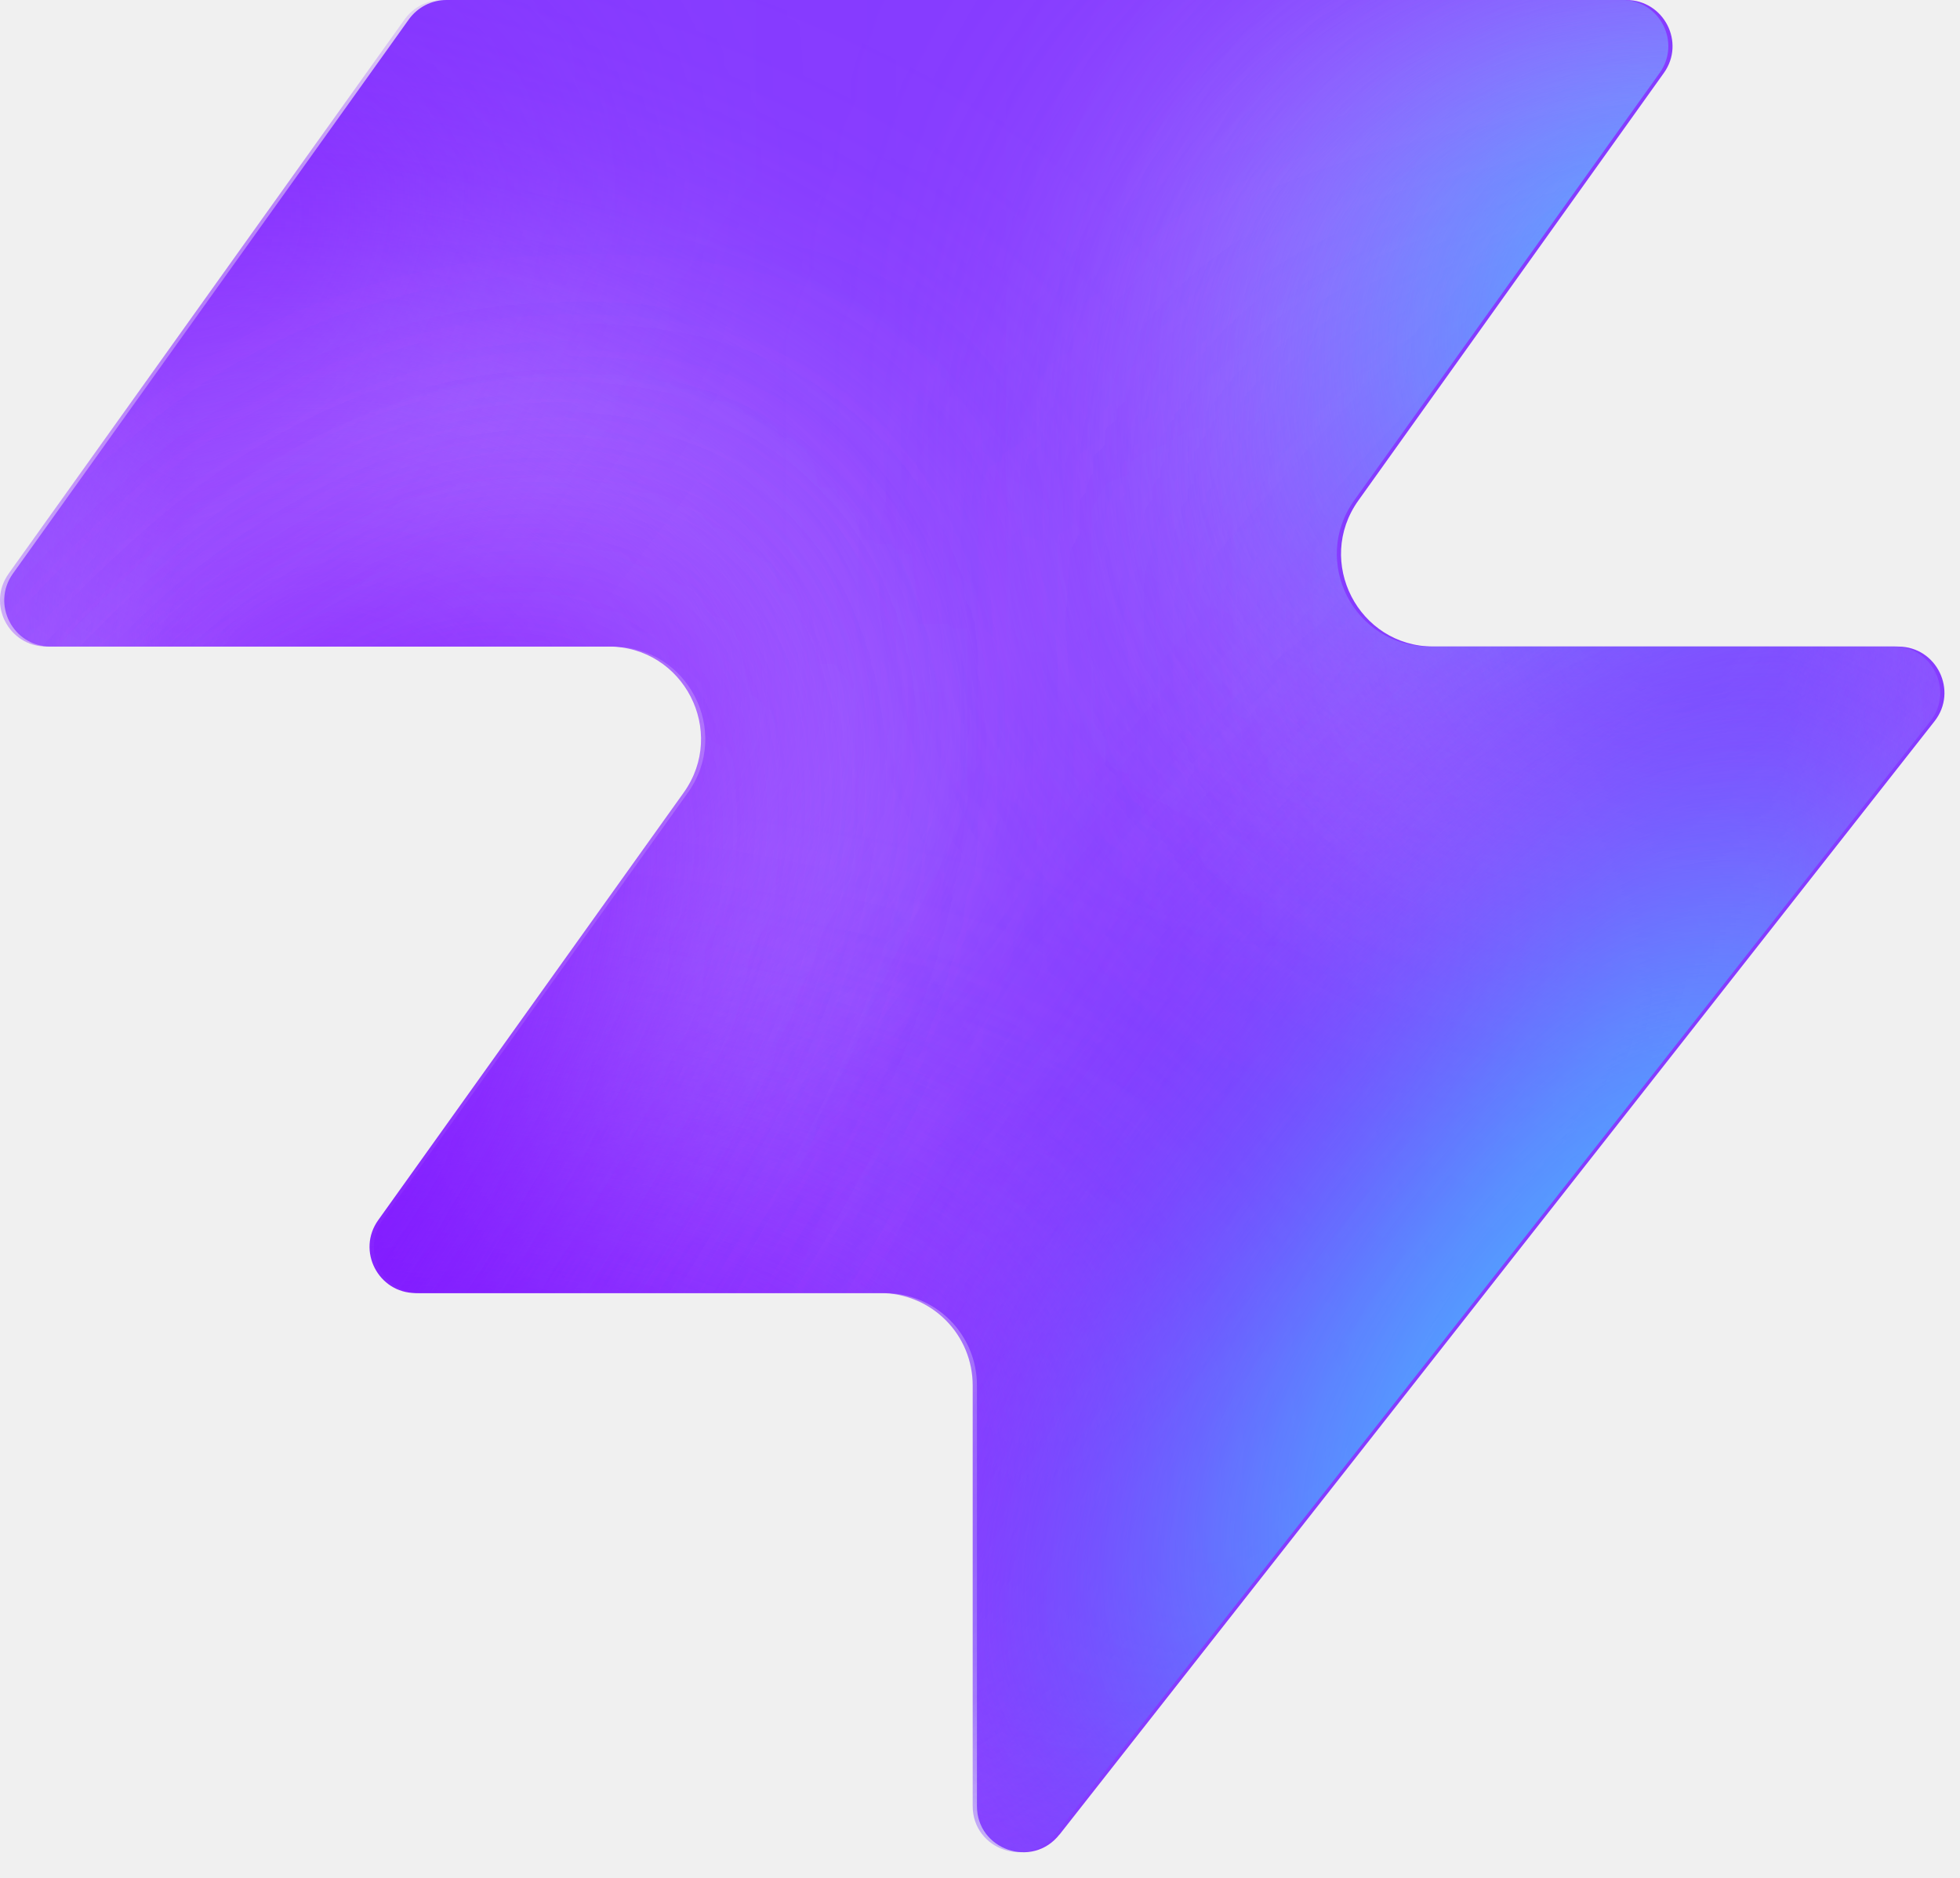
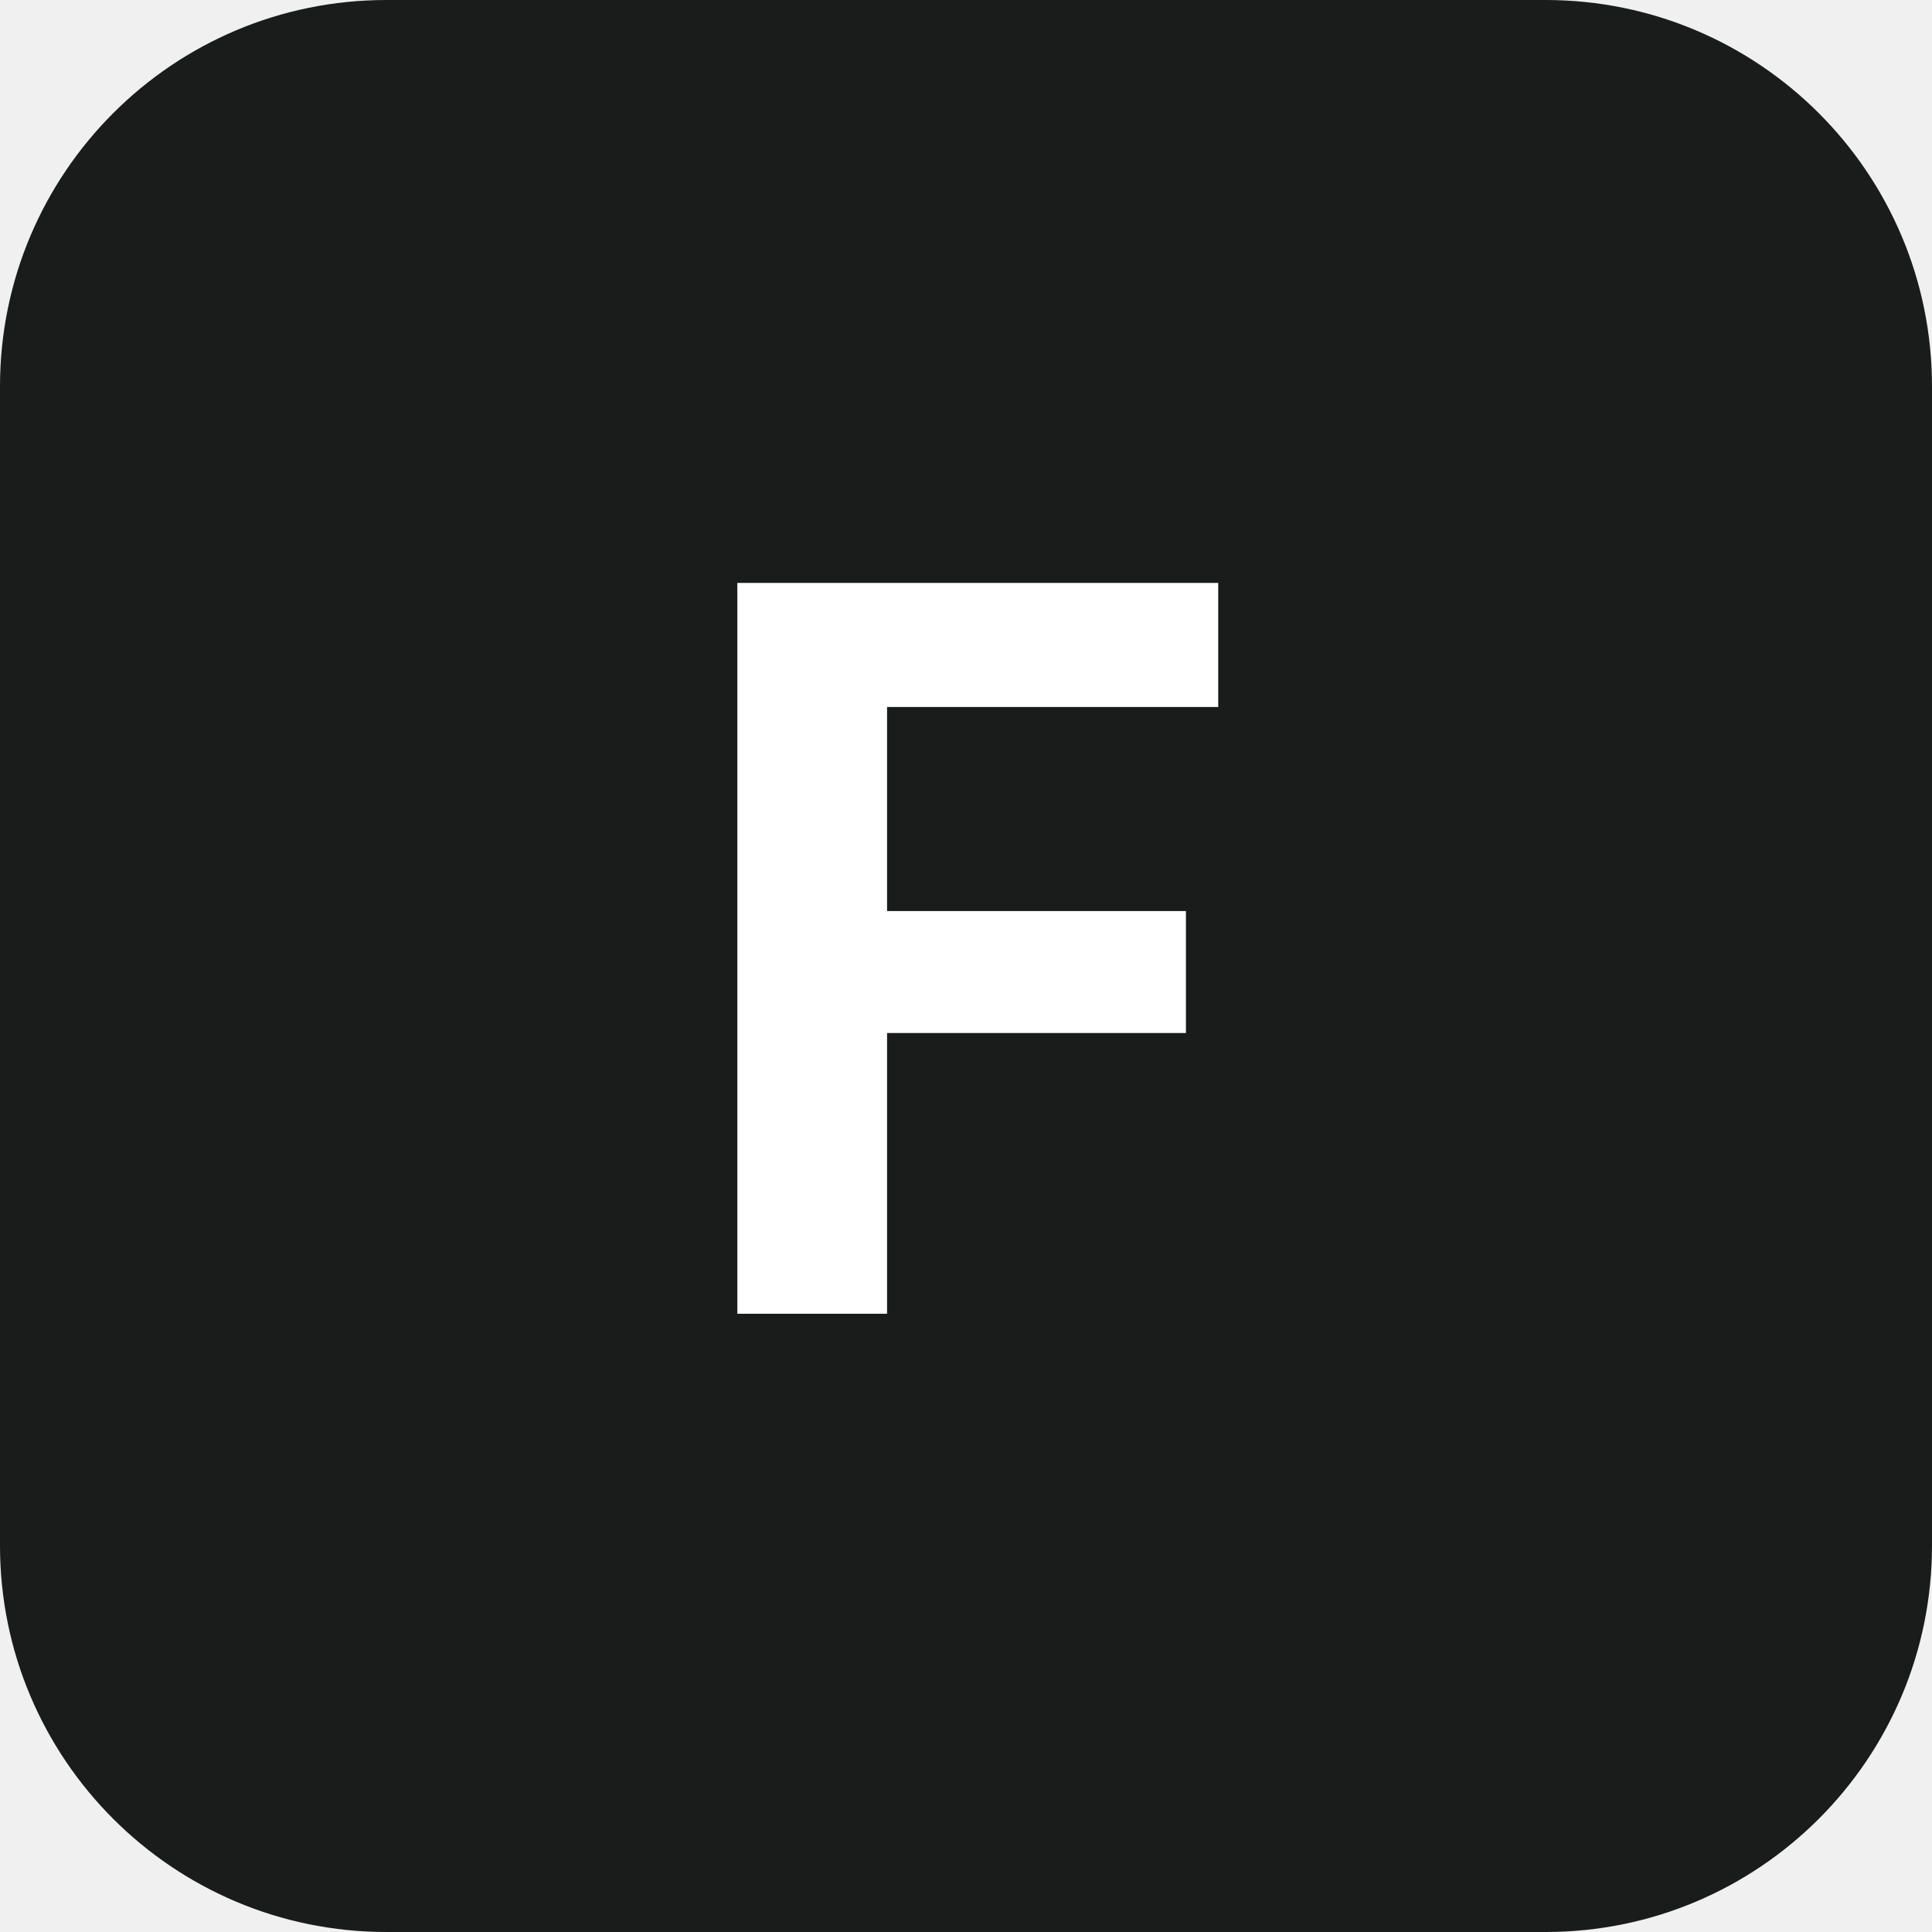
- <svg xmlns="http://www.w3.org/2000/svg" width="48" height="46" fill="none" viewBox="0 0 48 46">
-   <path fill="#863bff" d="M25.946 44.938c-.664.845-2.021.375-2.021-.698V33.937a2.26 2.26 0 0 0-2.262-2.262H10.287c-.92 0-1.456-1.04-.92-1.788l7.48-10.471c1.07-1.497 0-3.578-1.842-3.578H1.237c-.92 0-1.456-1.04-.92-1.788L10.013.474c.214-.297.556-.474.92-.474h28.894c.92 0 1.456 1.04.92 1.788l-7.48 10.471c-1.07 1.498 0 3.579 1.842 3.579h11.377c.943 0 1.473 1.088.89 1.83L25.947 44.94z" style="fill:#863bff;fill:color(display-p3 .525 .23 1);fill-opacity:1" />
-   <mask id="a" width="48" height="46" x="0" y="0" maskUnits="userSpaceOnUse" style="mask-type:alpha">
-     <path fill="#000" d="M25.842 44.938c-.664.844-2.021.375-2.021-.698V33.937a2.26 2.26 0 0 0-2.262-2.262H10.183c-.92 0-1.456-1.04-.92-1.788l7.48-10.471c1.07-1.498 0-3.579-1.842-3.579H1.133c-.92 0-1.456-1.04-.92-1.787L9.91.473c.214-.297.556-.474.92-.474h28.894c.92 0 1.456 1.04.92 1.788l-7.48 10.471c-1.07 1.498 0 3.578 1.842 3.578h11.377c.943 0 1.473 1.088.89 1.832L25.843 44.94z" style="fill:#000;fill-opacity:1" />
-   </mask>
-   <g mask="url(#a)">
-     <g filter="url(#b)">
-       <ellipse cx="5.508" cy="14.704" fill="#ede6ff" rx="5.508" ry="14.704" style="fill:#ede6ff;fill:color(display-p3 .927 .903 1);fill-opacity:1" transform="matrix(.00324 1 1 -.00324 -4.47 31.516)" />
-     </g>
-     <g filter="url(#c)">
-       <ellipse cx="10.399" cy="29.851" fill="#ede6ff" rx="10.399" ry="29.851" style="fill:#ede6ff;fill:color(display-p3 .927 .903 1);fill-opacity:1" transform="matrix(.00324 1 1 -.00324 -39.328 7.883)" />
-     </g>
-     <g filter="url(#d)">
-       <ellipse cx="5.508" cy="30.487" fill="#7e14ff" rx="5.508" ry="30.487" style="fill:#7e14ff;fill:color(display-p3 .492 .077 1);fill-opacity:1" transform="rotate(89.814 -25.913 -14.639)scale(1 -1)" />
-     </g>
-     <g filter="url(#e)">
-       <ellipse cx="5.508" cy="30.599" fill="#7e14ff" rx="5.508" ry="30.599" style="fill:#7e14ff;fill:color(display-p3 .492 .077 1);fill-opacity:1" transform="rotate(89.814 -32.644 -3.334)scale(1 -1)" />
-     </g>
-     <g filter="url(#f)">
-       <ellipse cx="5.508" cy="30.599" fill="#7e14ff" rx="5.508" ry="30.599" style="fill:#7e14ff;fill:color(display-p3 .492 .077 1);fill-opacity:1" transform="matrix(.00324 1 1 -.00324 -34.34 30.47)" />
-     </g>
-     <g filter="url(#g)">
-       <ellipse cx="14.072" cy="22.078" fill="#ede6ff" rx="14.072" ry="22.078" style="fill:#ede6ff;fill:color(display-p3 .927 .903 1);fill-opacity:1" transform="rotate(93.35 24.506 48.493)scale(-1 1)" />
-     </g>
-     <g filter="url(#h)">
-       <ellipse cx="3.47" cy="21.501" fill="#7e14ff" rx="3.47" ry="21.501" style="fill:#7e14ff;fill:color(display-p3 .492 .077 1);fill-opacity:1" transform="rotate(89.009 28.708 47.59)scale(-1 1)" />
-     </g>
-     <g filter="url(#i)">
-       <ellipse cx="3.47" cy="21.501" fill="#7e14ff" rx="3.47" ry="21.501" style="fill:#7e14ff;fill:color(display-p3 .492 .077 1);fill-opacity:1" transform="rotate(89.009 28.708 47.59)scale(-1 1)" />
-     </g>
-     <g filter="url(#j)">
-       <ellipse cx=".387" cy="8.972" fill="#7e14ff" rx="4.407" ry="29.108" style="fill:#7e14ff;fill:color(display-p3 .492 .077 1);fill-opacity:1" transform="rotate(39.51 .387 8.972)" />
-     </g>
-     <g filter="url(#k)">
-       <ellipse cx="47.523" cy="-6.092" fill="#7e14ff" rx="4.407" ry="29.108" style="fill:#7e14ff;fill:color(display-p3 .492 .077 1);fill-opacity:1" transform="rotate(37.892 47.523 -6.092)" />
-     </g>
-     <g filter="url(#l)">
-       <ellipse cx="41.412" cy="6.333" fill="#47bfff" rx="5.971" ry="9.665" style="fill:#47bfff;fill:color(display-p3 .28 .748 1);fill-opacity:1" transform="rotate(37.892 41.412 6.333)" />
-     </g>
-     <g filter="url(#m)">
-       <ellipse cx="-1.879" cy="38.332" fill="#7e14ff" rx="4.407" ry="29.108" style="fill:#7e14ff;fill:color(display-p3 .492 .077 1);fill-opacity:1" transform="rotate(37.892 -1.88 38.332)" />
-     </g>
-     <g filter="url(#n)">
-       <ellipse cx="-1.879" cy="38.332" fill="#7e14ff" rx="4.407" ry="29.108" style="fill:#7e14ff;fill:color(display-p3 .492 .077 1);fill-opacity:1" transform="rotate(37.892 -1.88 38.332)" />
-     </g>
-     <g filter="url(#o)">
-       <ellipse cx="35.651" cy="29.907" fill="#7e14ff" rx="4.407" ry="29.108" style="fill:#7e14ff;fill:color(display-p3 .492 .077 1);fill-opacity:1" transform="rotate(37.892 35.651 29.907)" />
-     </g>
-     <g filter="url(#p)">
-       <ellipse cx="38.418" cy="32.4" fill="#47bfff" rx="5.971" ry="15.297" style="fill:#47bfff;fill:color(display-p3 .28 .748 1);fill-opacity:1" transform="rotate(37.892 38.418 32.4)" />
-     </g>
-   </g>
-   <defs>
-     <filter id="b" width="60.045" height="41.654" x="-19.77" y="16.149" color-interpolation-filters="sRGB" filterUnits="userSpaceOnUse">
-       <feFlood flood-opacity="0" result="BackgroundImageFix" />
-       <feBlend in="SourceGraphic" in2="BackgroundImageFix" result="shape" />
-       <feGaussianBlur result="effect1_foregroundBlur_2002_17158" stdDeviation="7.659" />
-     </filter>
-     <filter id="c" width="90.34" height="51.437" x="-54.613" y="-7.533" color-interpolation-filters="sRGB" filterUnits="userSpaceOnUse">
-       <feFlood flood-opacity="0" result="BackgroundImageFix" />
-       <feBlend in="SourceGraphic" in2="BackgroundImageFix" result="shape" />
-       <feGaussianBlur result="effect1_foregroundBlur_2002_17158" stdDeviation="7.659" />
-     </filter>
-     <filter id="d" width="79.355" height="29.4" x="-49.64" y="2.03" color-interpolation-filters="sRGB" filterUnits="userSpaceOnUse">
-       <feFlood flood-opacity="0" result="BackgroundImageFix" />
-       <feBlend in="SourceGraphic" in2="BackgroundImageFix" result="shape" />
-       <feGaussianBlur result="effect1_foregroundBlur_2002_17158" stdDeviation="4.596" />
-     </filter>
-     <filter id="e" width="79.579" height="29.4" x="-45.045" y="20.029" color-interpolation-filters="sRGB" filterUnits="userSpaceOnUse">
-       <feFlood flood-opacity="0" result="BackgroundImageFix" />
-       <feBlend in="SourceGraphic" in2="BackgroundImageFix" result="shape" />
-       <feGaussianBlur result="effect1_foregroundBlur_2002_17158" stdDeviation="4.596" />
-     </filter>
-     <filter id="f" width="79.579" height="29.4" x="-43.513" y="21.178" color-interpolation-filters="sRGB" filterUnits="userSpaceOnUse">
-       <feFlood flood-opacity="0" result="BackgroundImageFix" />
-       <feBlend in="SourceGraphic" in2="BackgroundImageFix" result="shape" />
-       <feGaussianBlur result="effect1_foregroundBlur_2002_17158" stdDeviation="4.596" />
-     </filter>
-     <filter id="g" width="74.749" height="58.852" x="15.756" y="-17.901" color-interpolation-filters="sRGB" filterUnits="userSpaceOnUse">
-       <feFlood flood-opacity="0" result="BackgroundImageFix" />
-       <feBlend in="SourceGraphic" in2="BackgroundImageFix" result="shape" />
-       <feGaussianBlur result="effect1_foregroundBlur_2002_17158" stdDeviation="7.659" />
-     </filter>
-     <filter id="h" width="61.377" height="25.362" x="23.548" y="2.284" color-interpolation-filters="sRGB" filterUnits="userSpaceOnUse">
-       <feFlood flood-opacity="0" result="BackgroundImageFix" />
-       <feBlend in="SourceGraphic" in2="BackgroundImageFix" result="shape" />
-       <feGaussianBlur result="effect1_foregroundBlur_2002_17158" stdDeviation="4.596" />
-     </filter>
-     <filter id="i" width="61.377" height="25.362" x="23.548" y="2.284" color-interpolation-filters="sRGB" filterUnits="userSpaceOnUse">
-       <feFlood flood-opacity="0" result="BackgroundImageFix" />
-       <feBlend in="SourceGraphic" in2="BackgroundImageFix" result="shape" />
-       <feGaussianBlur result="effect1_foregroundBlur_2002_17158" stdDeviation="4.596" />
-     </filter>
-     <filter id="j" width="56.045" height="63.649" x="-27.636" y="-22.853" color-interpolation-filters="sRGB" filterUnits="userSpaceOnUse">
-       <feFlood flood-opacity="0" result="BackgroundImageFix" />
-       <feBlend in="SourceGraphic" in2="BackgroundImageFix" result="shape" />
-       <feGaussianBlur result="effect1_foregroundBlur_2002_17158" stdDeviation="4.596" />
-     </filter>
-     <filter id="k" width="54.814" height="64.646" x="20.116" y="-38.415" color-interpolation-filters="sRGB" filterUnits="userSpaceOnUse">
-       <feFlood flood-opacity="0" result="BackgroundImageFix" />
-       <feBlend in="SourceGraphic" in2="BackgroundImageFix" result="shape" />
-       <feGaussianBlur result="effect1_foregroundBlur_2002_17158" stdDeviation="4.596" />
-     </filter>
-     <filter id="l" width="33.541" height="35.313" x="24.641" y="-11.323" color-interpolation-filters="sRGB" filterUnits="userSpaceOnUse">
-       <feFlood flood-opacity="0" result="BackgroundImageFix" />
-       <feBlend in="SourceGraphic" in2="BackgroundImageFix" result="shape" />
-       <feGaussianBlur result="effect1_foregroundBlur_2002_17158" stdDeviation="4.596" />
-     </filter>
-     <filter id="m" width="54.814" height="64.646" x="-29.286" y="6.009" color-interpolation-filters="sRGB" filterUnits="userSpaceOnUse">
-       <feFlood flood-opacity="0" result="BackgroundImageFix" />
-       <feBlend in="SourceGraphic" in2="BackgroundImageFix" result="shape" />
-       <feGaussianBlur result="effect1_foregroundBlur_2002_17158" stdDeviation="4.596" />
-     </filter>
-     <filter id="n" width="54.814" height="64.646" x="-29.286" y="6.009" color-interpolation-filters="sRGB" filterUnits="userSpaceOnUse">
-       <feFlood flood-opacity="0" result="BackgroundImageFix" />
-       <feBlend in="SourceGraphic" in2="BackgroundImageFix" result="shape" />
-       <feGaussianBlur result="effect1_foregroundBlur_2002_17158" stdDeviation="4.596" />
-     </filter>
-     <filter id="o" width="54.814" height="64.646" x="8.244" y="-2.416" color-interpolation-filters="sRGB" filterUnits="userSpaceOnUse">
-       <feFlood flood-opacity="0" result="BackgroundImageFix" />
-       <feBlend in="SourceGraphic" in2="BackgroundImageFix" result="shape" />
-       <feGaussianBlur result="effect1_foregroundBlur_2002_17158" stdDeviation="4.596" />
-     </filter>
-     <filter id="p" width="39.409" height="43.623" x="18.713" y="10.588" color-interpolation-filters="sRGB" filterUnits="userSpaceOnUse">
-       <feFlood flood-opacity="0" result="BackgroundImageFix" />
-       <feBlend in="SourceGraphic" in2="BackgroundImageFix" result="shape" />
-       <feGaussianBlur result="effect1_foregroundBlur_2002_17158" stdDeviation="4.596" />
-     </filter>
-   </defs>
+ <svg xmlns="http://www.w3.org/2000/svg" viewBox="0 0 100 100">
+   <rect width="100" height="100" rx="20" fill="#1a1c1c" />
+   <text x="50" y="68" font-family="Inter, sans-serif" font-size="52" font-weight="700" fill="#ffffff" text-anchor="middle">F</text>
</svg>
